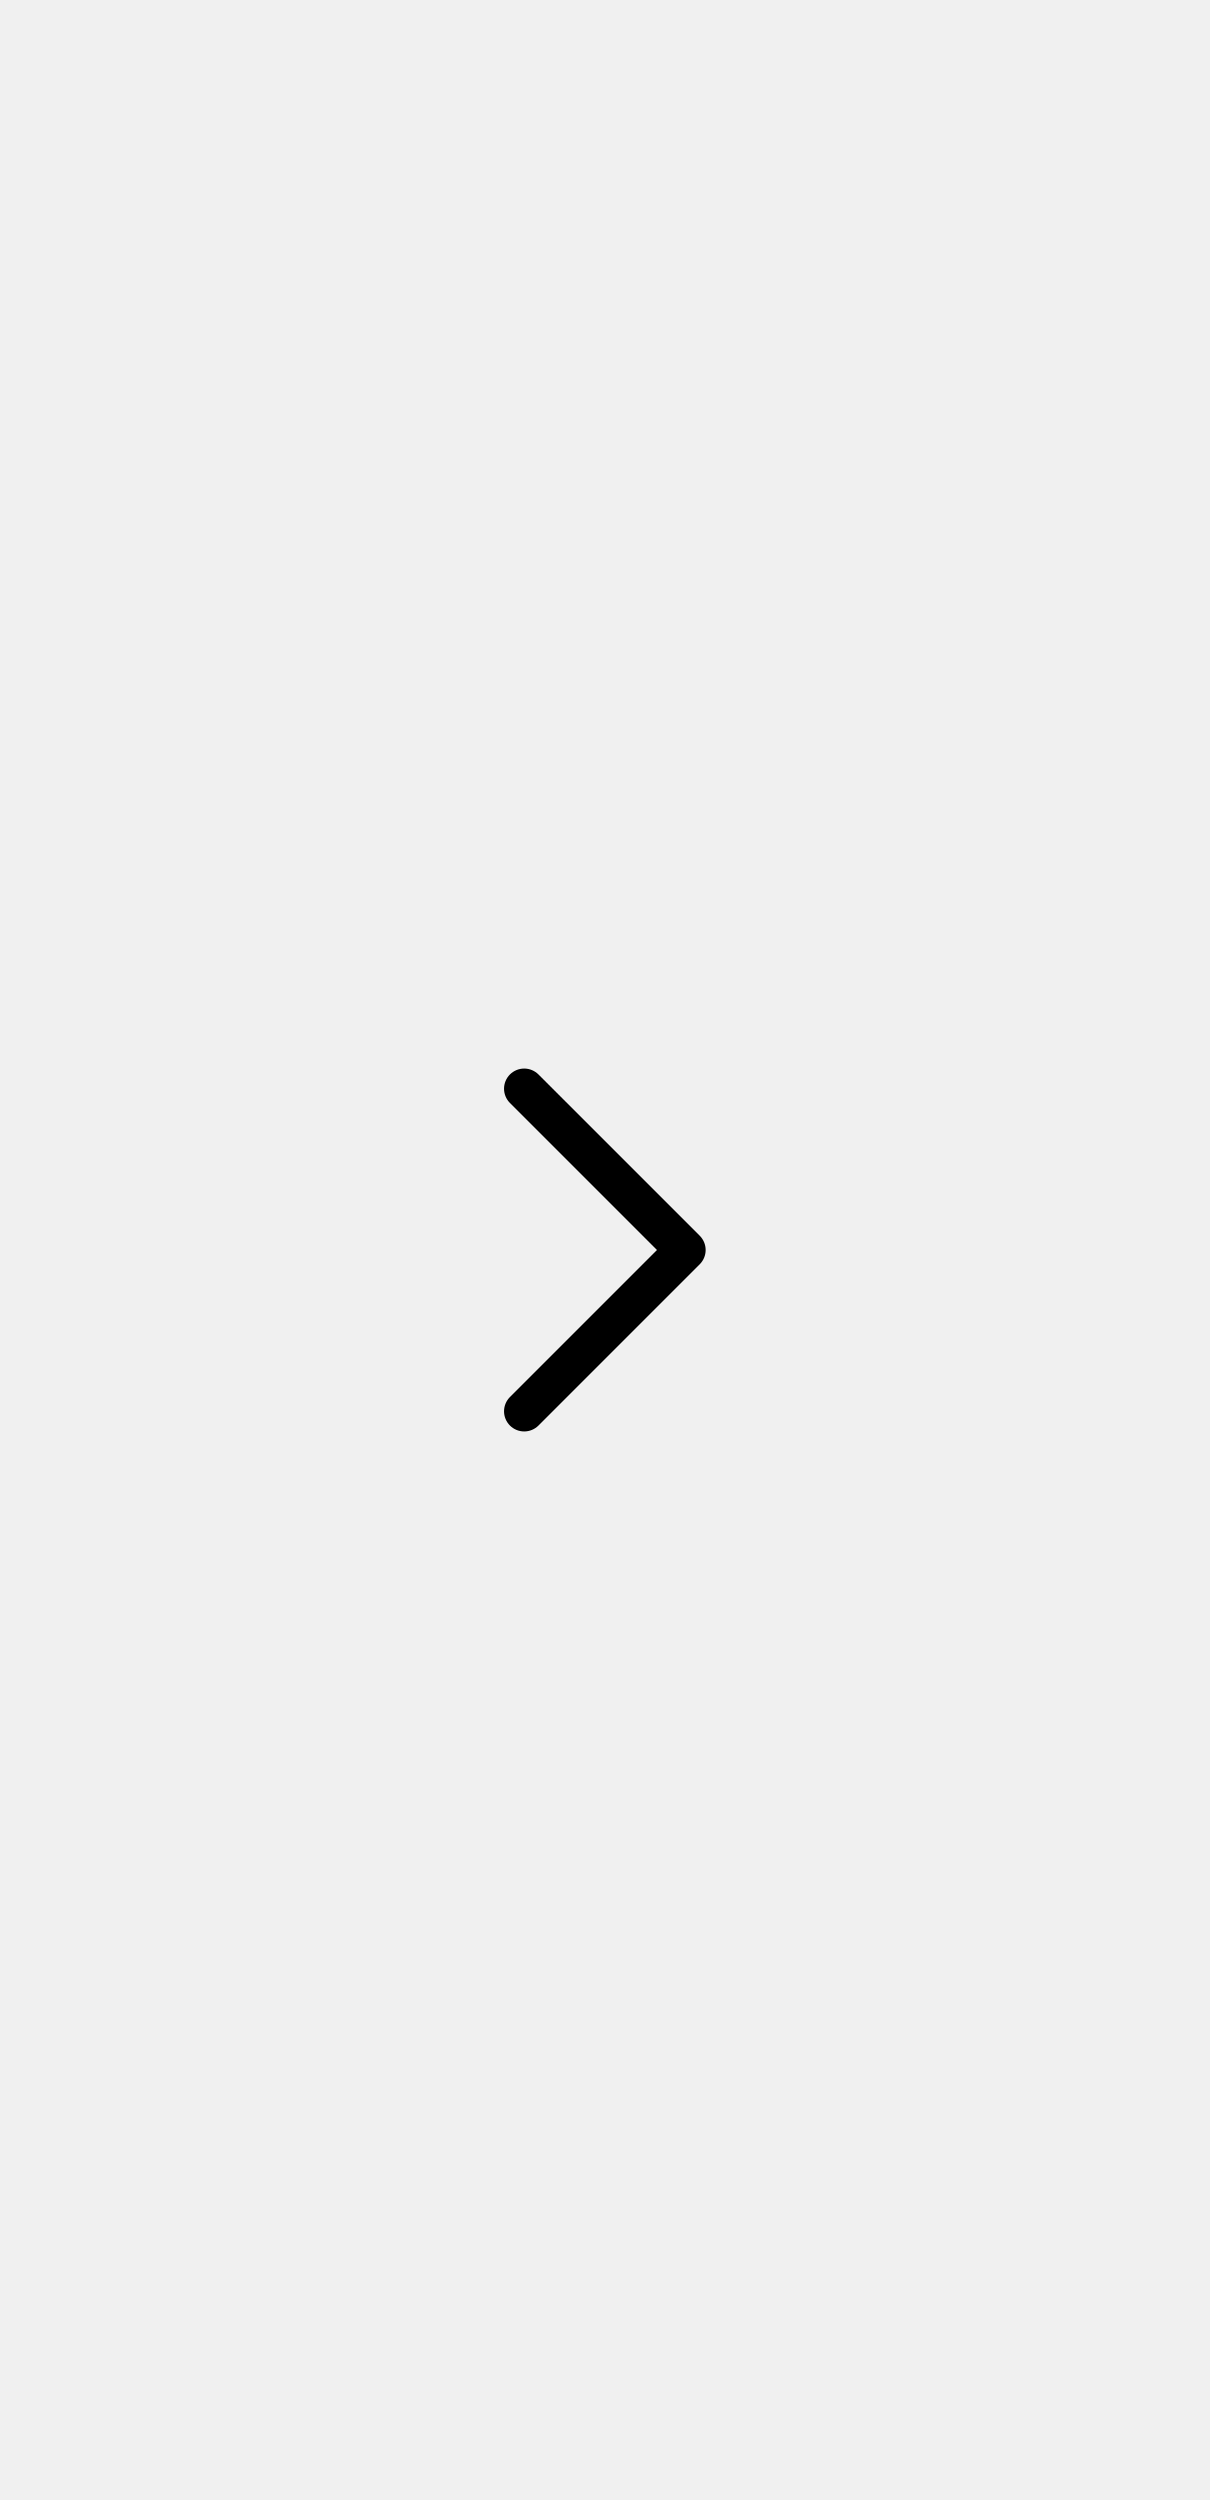
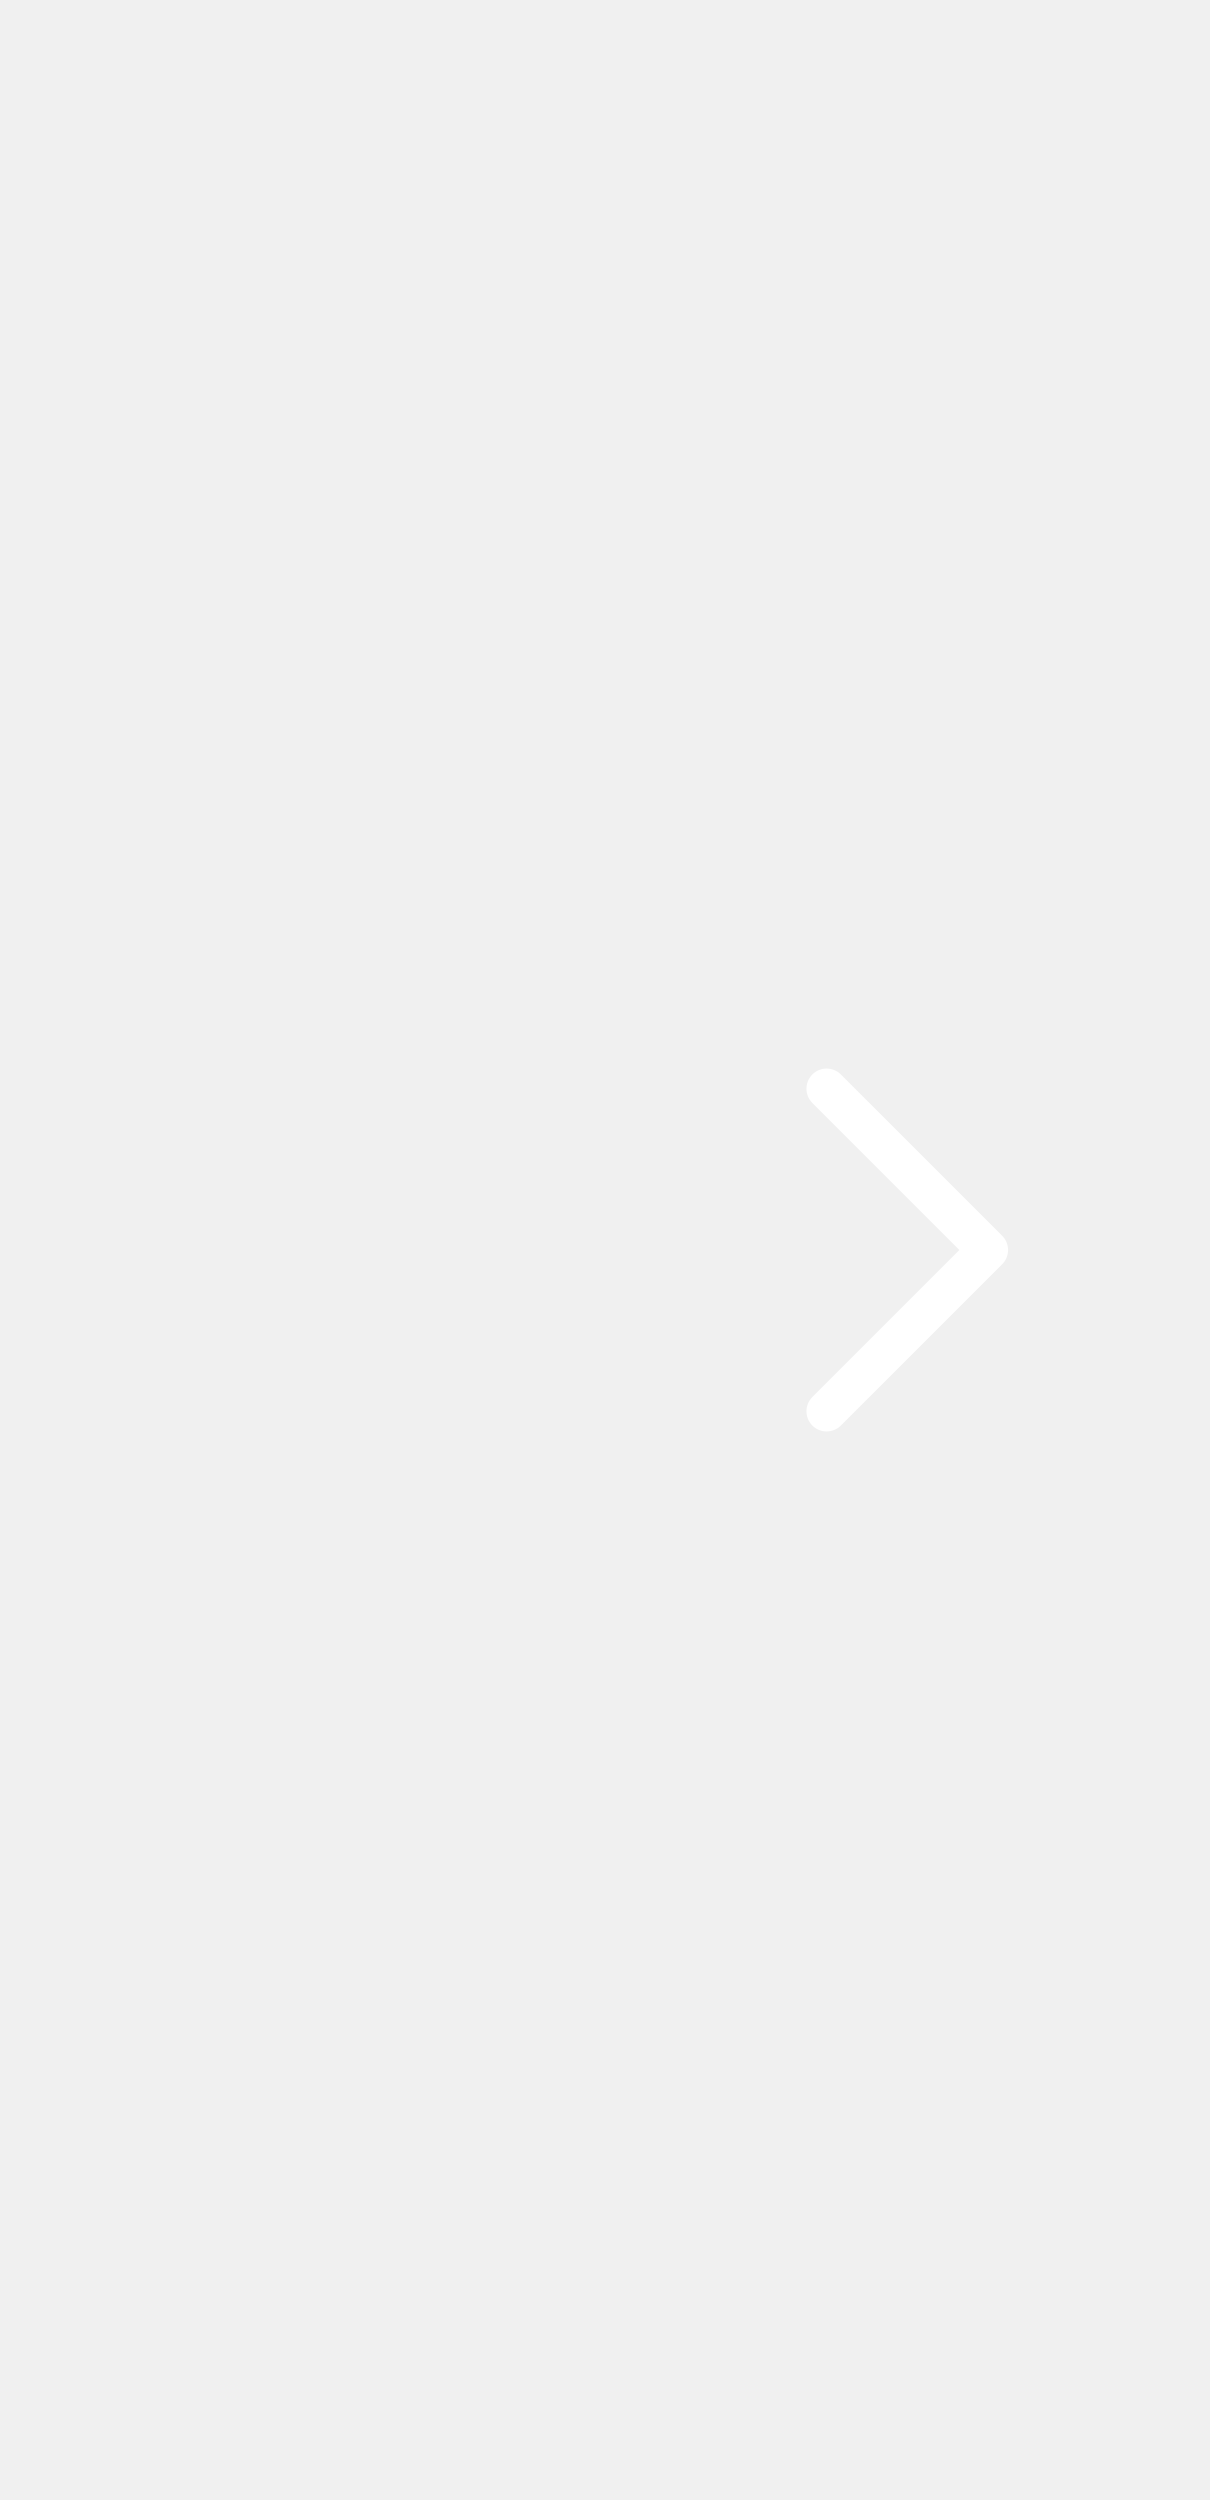
- <svg xmlns="http://www.w3.org/2000/svg" width="60" height="124" viewBox="0 0 60 124" fill="none">
-   <path d="M26 54L34 62L26 70" stroke="black" stroke-width="2" stroke-linecap="round" stroke-linejoin="round" />
+ <svg xmlns="http://www.w3.org/2000/svg" width="60" height="124" viewBox="0 0 30 124" fill="none">
+   <path d="M26 54L34 62L26 70" stroke="white" stroke-width="2" stroke-linecap="round" stroke-linejoin="round" />
</svg>
